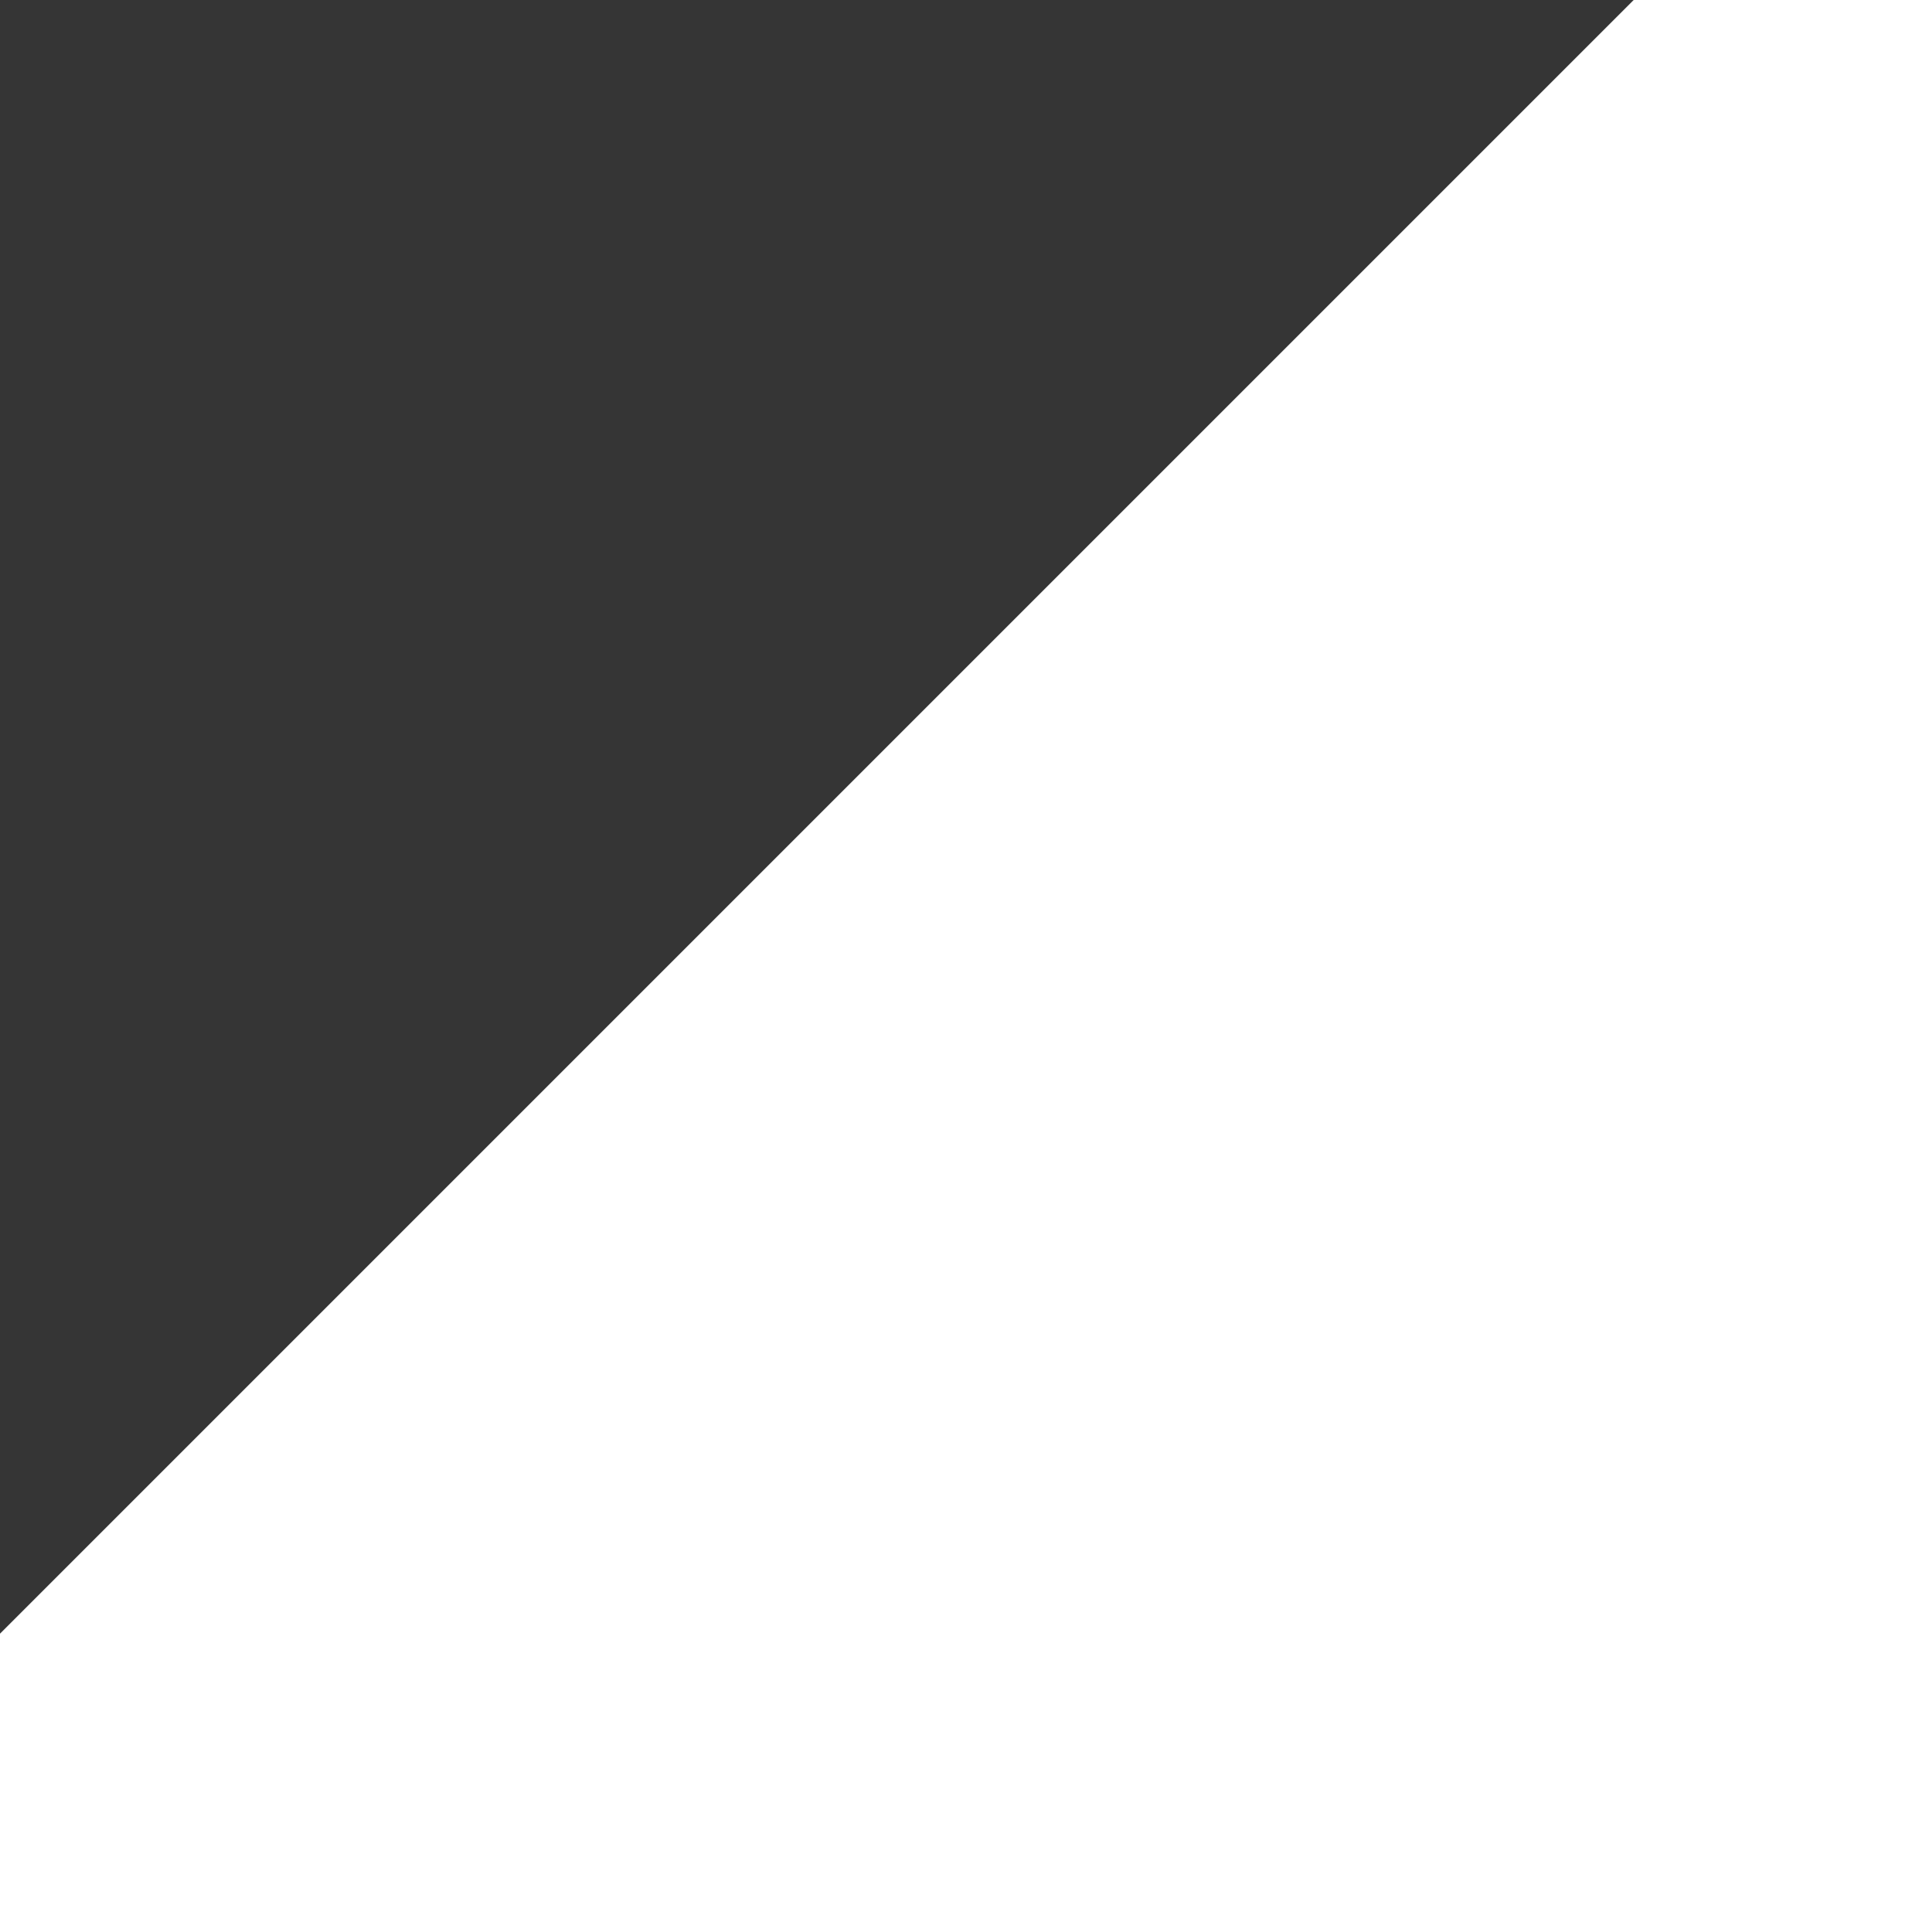
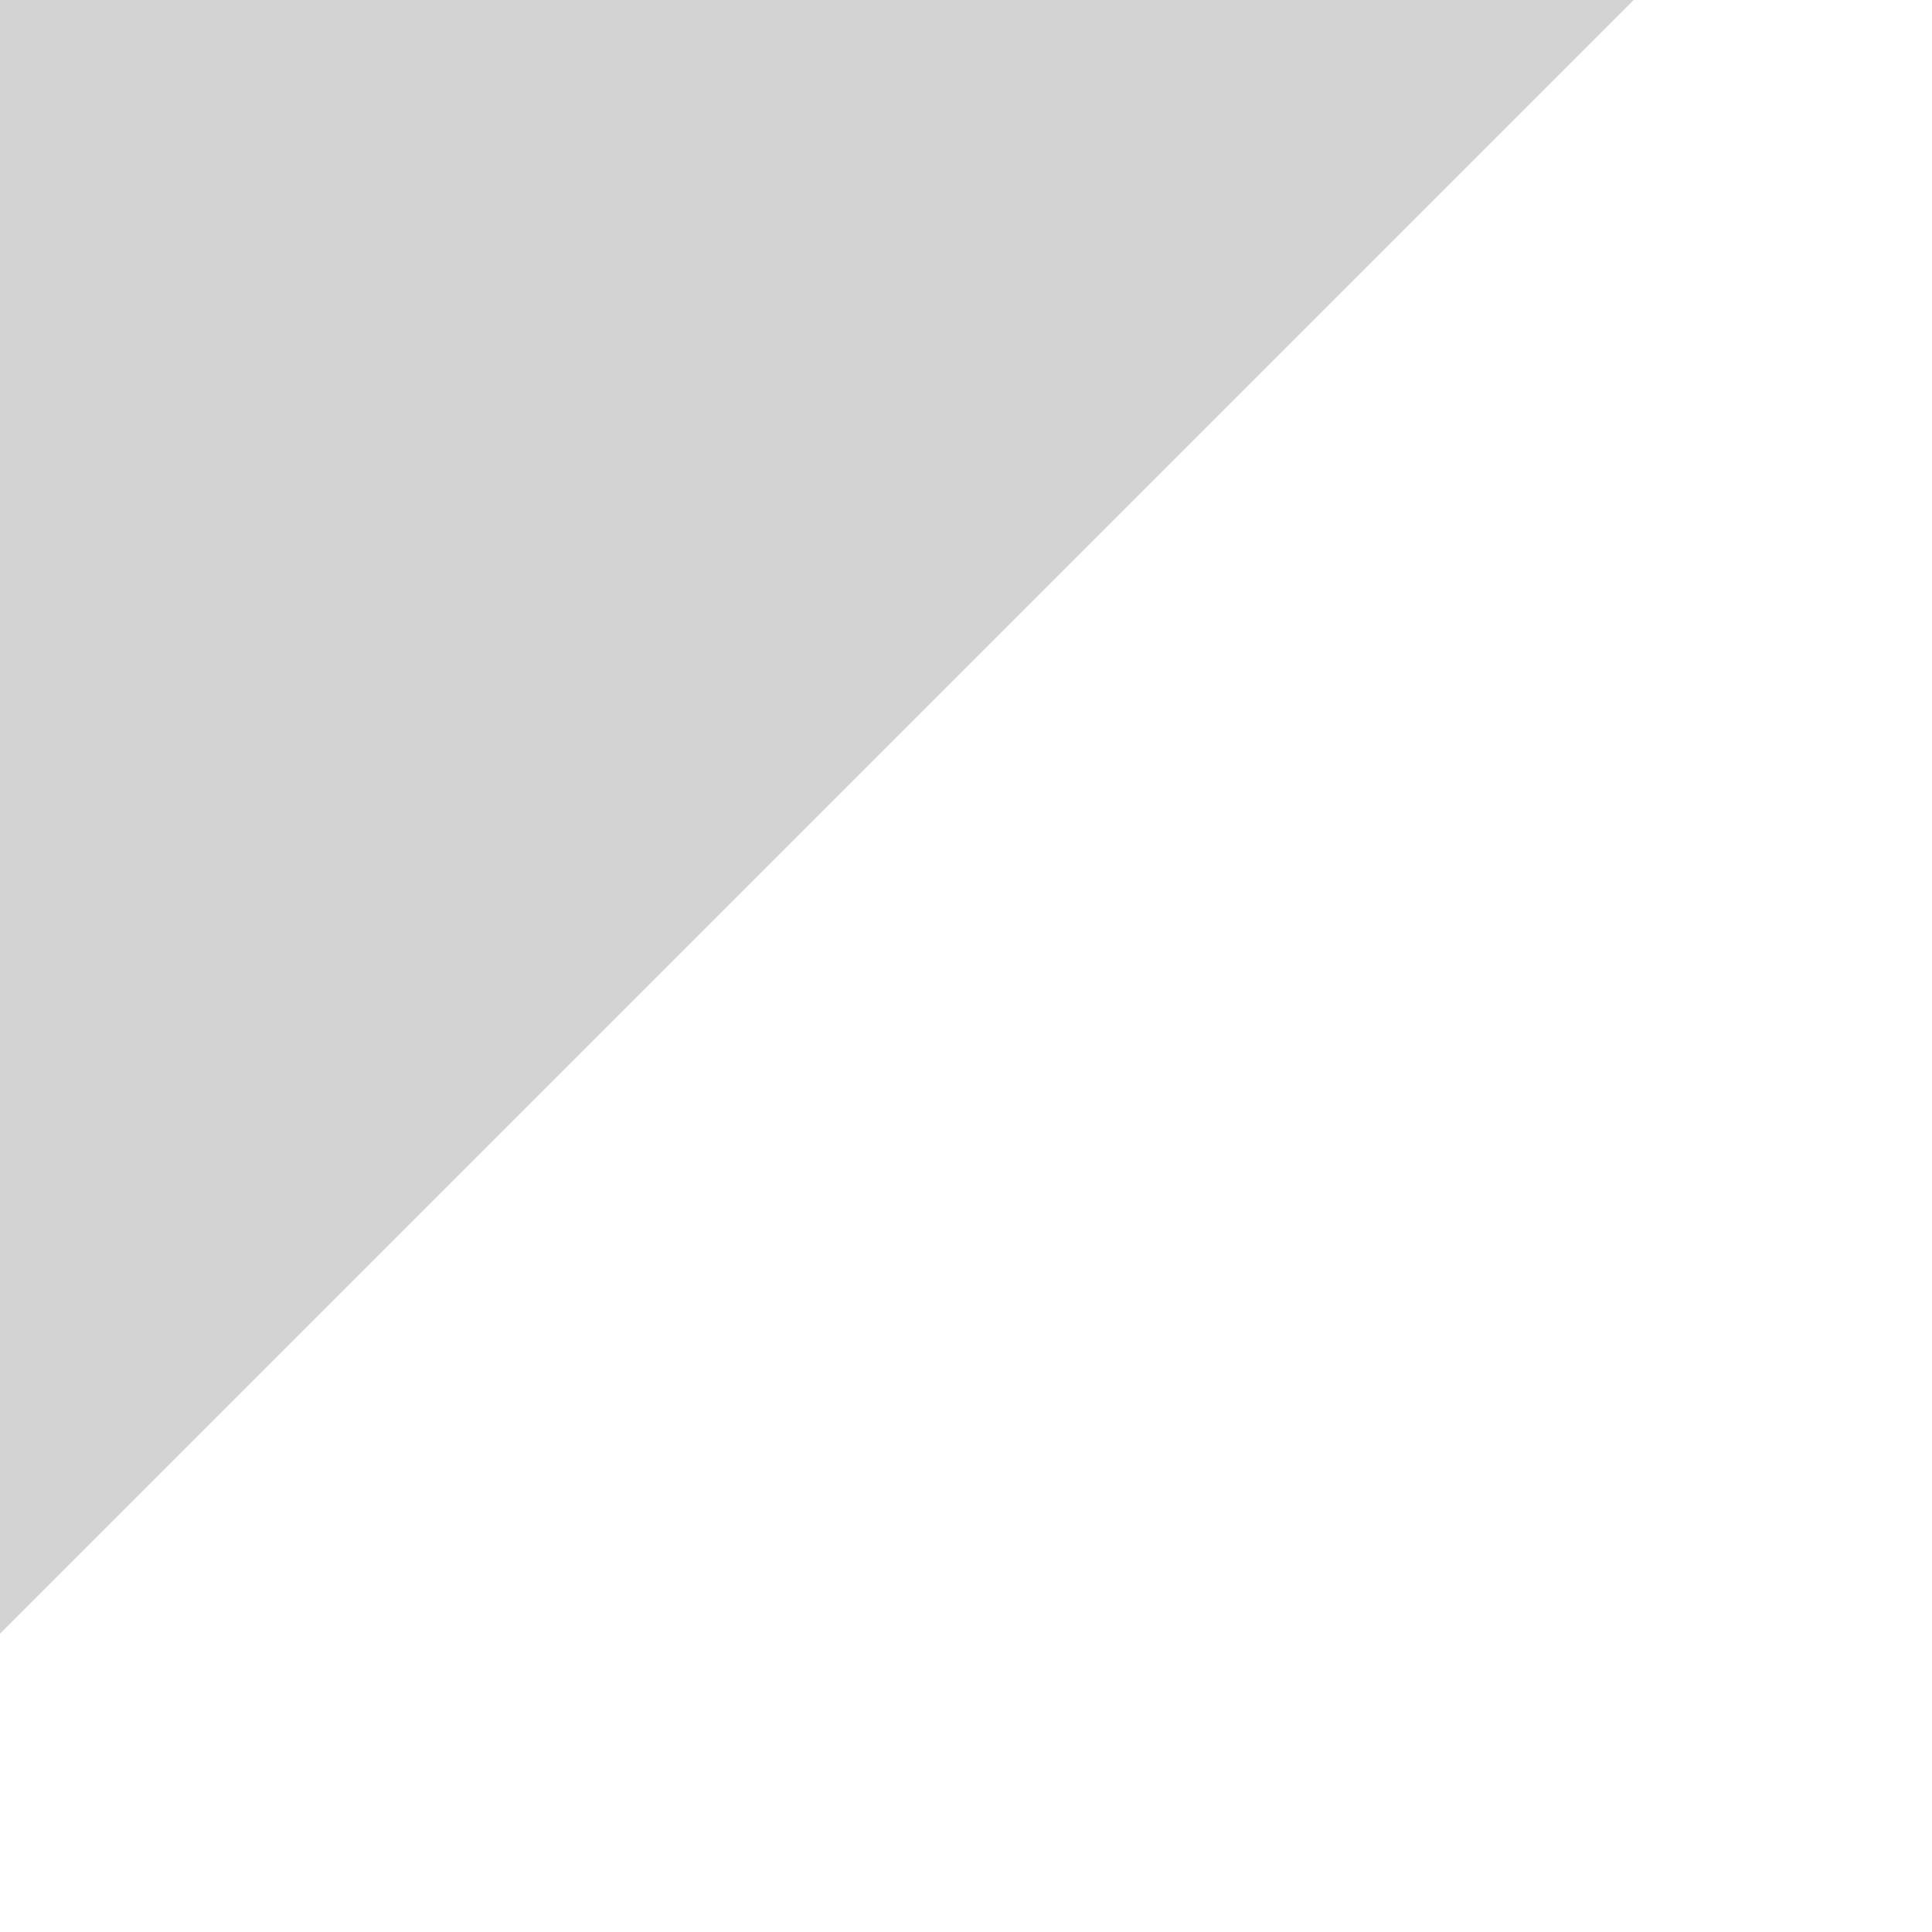
<svg xmlns="http://www.w3.org/2000/svg" version="1.1" id="Layer_1" x="0px" y="0px" width="200px" height="200px" viewBox="0 0 200 200" enable-background="new 0 0 200 200" xml:space="preserve">
-   <polygon fill="#353535" points="0,169.116 0,0 169.116,0 " />
-   <g>
- </g>
-   <g>
- </g>
-   <g>
- </g>
-   <g>
- </g>
-   <g>
- </g>
-   <g>
- </g>
+   <polygon fill="#D3D3D3" points="0,169.116 0,0 169.116,0 " />
</svg>
